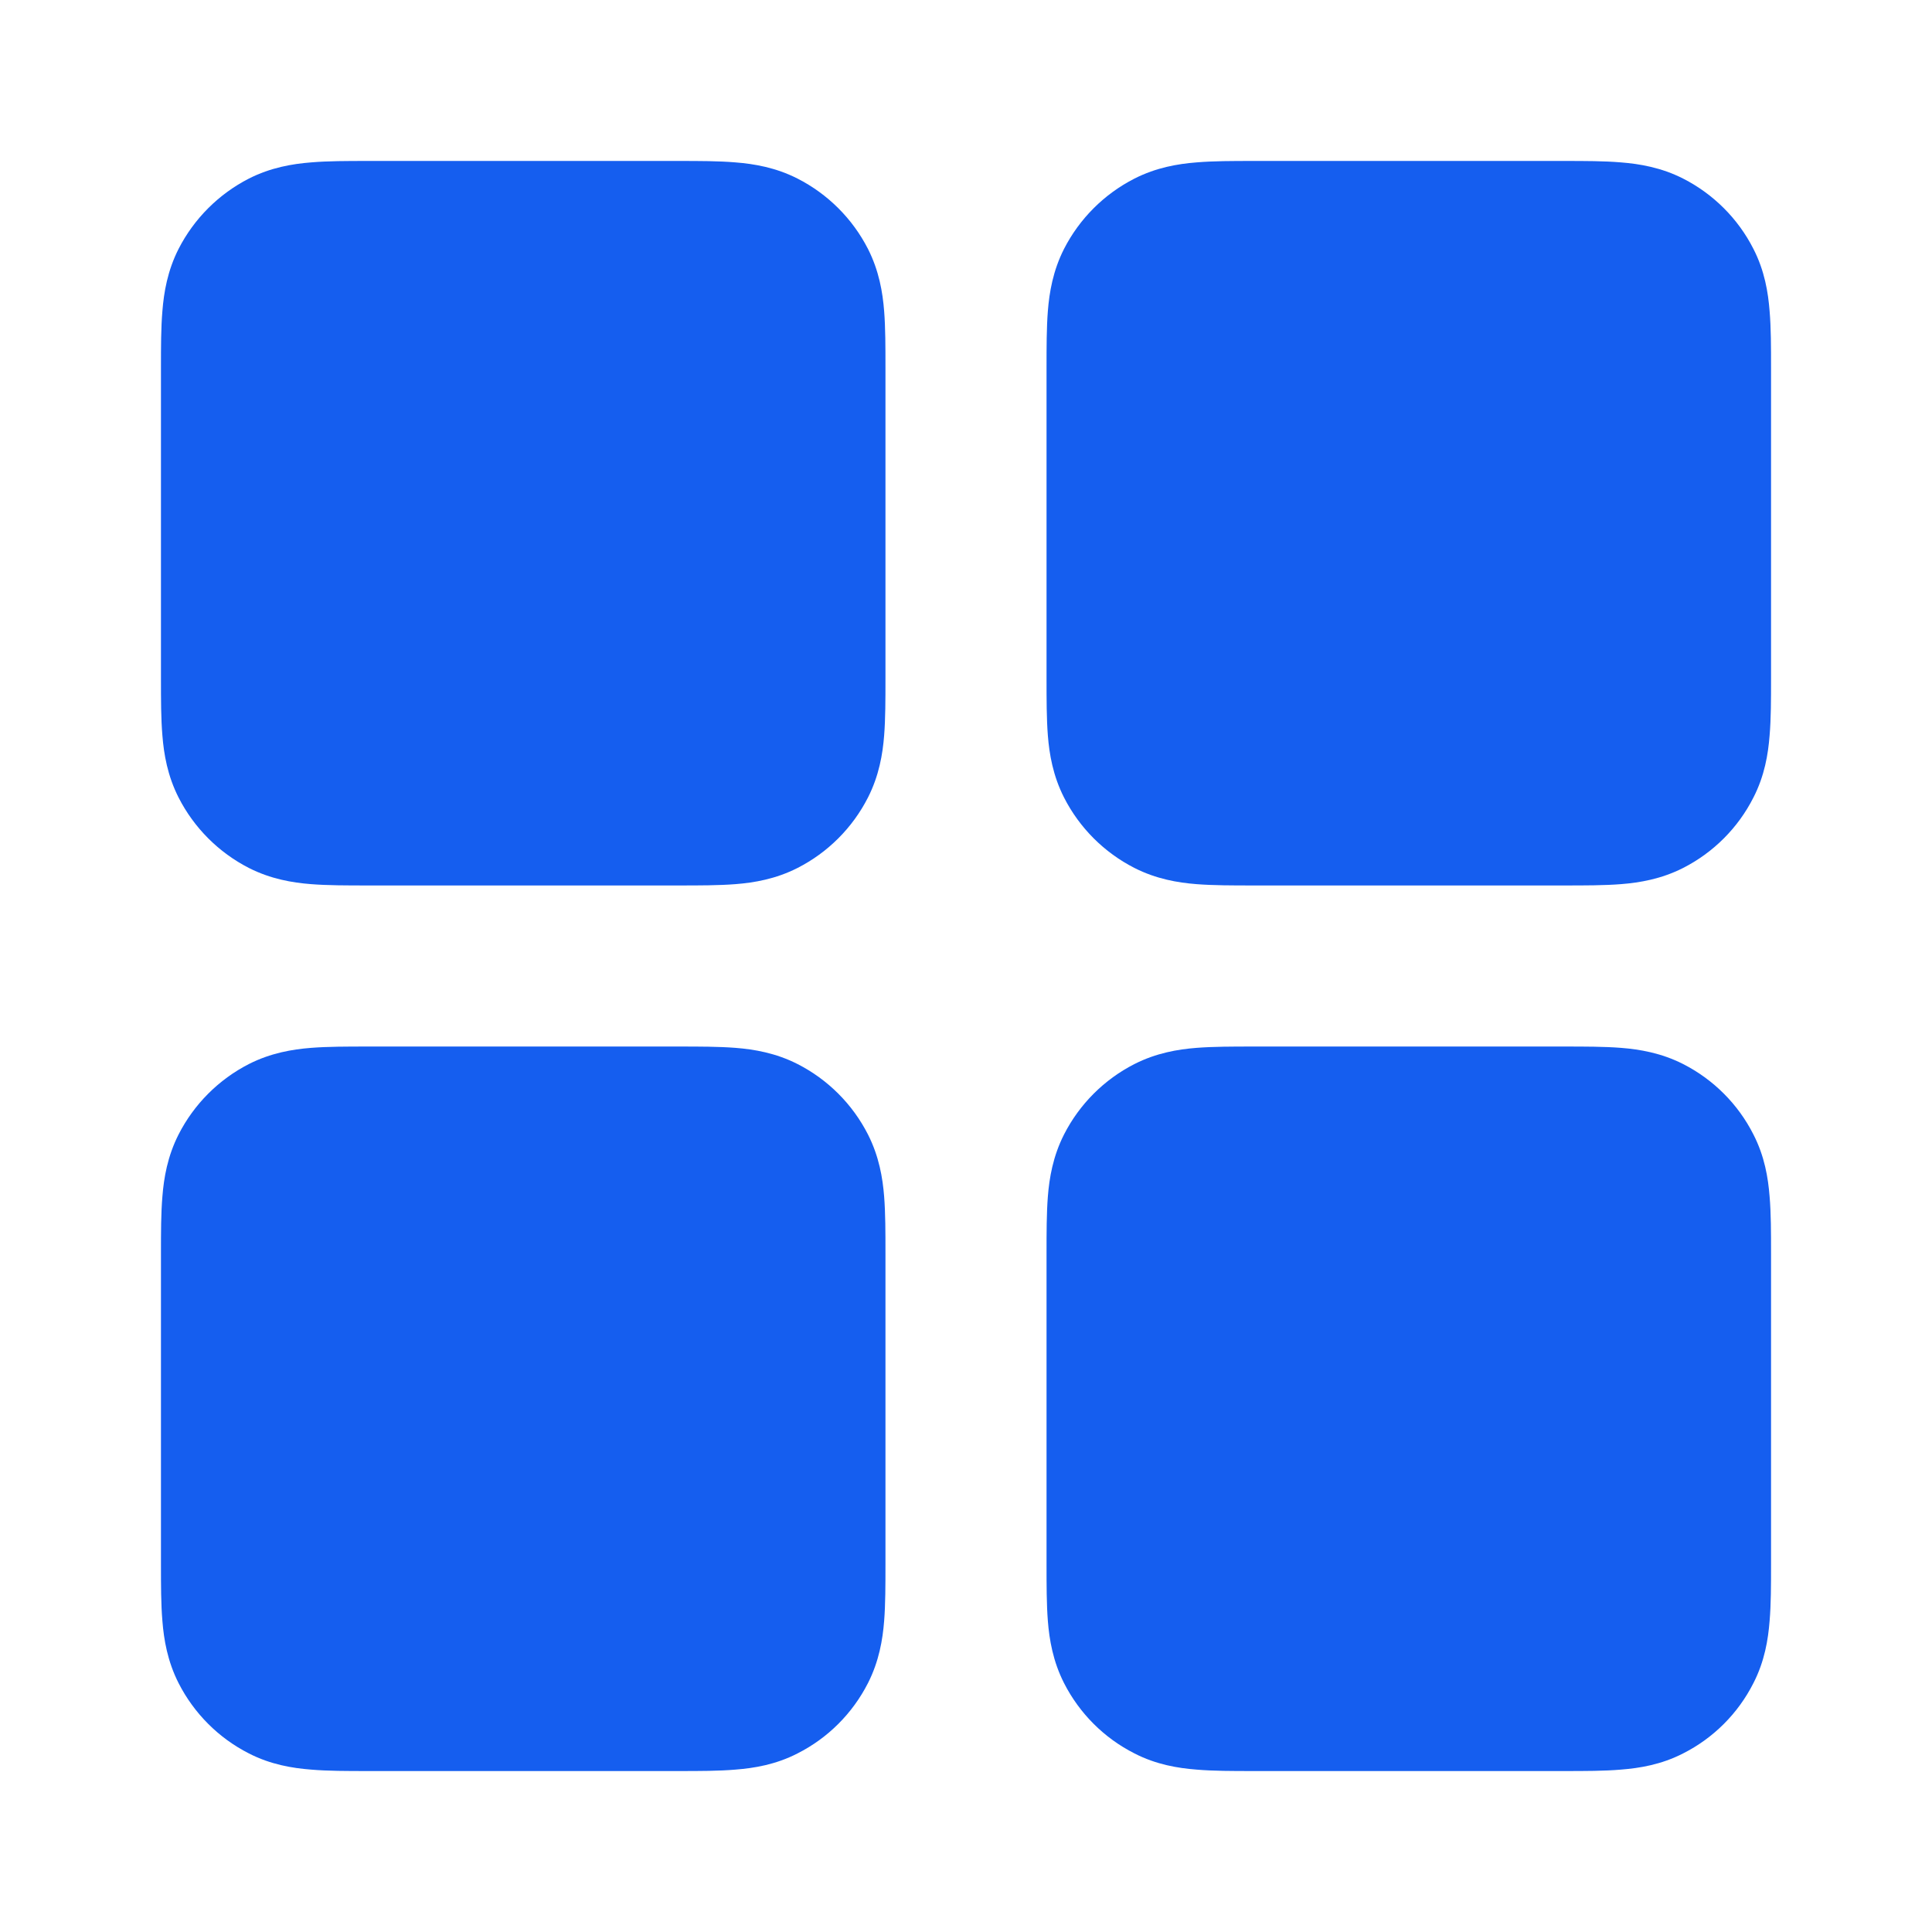
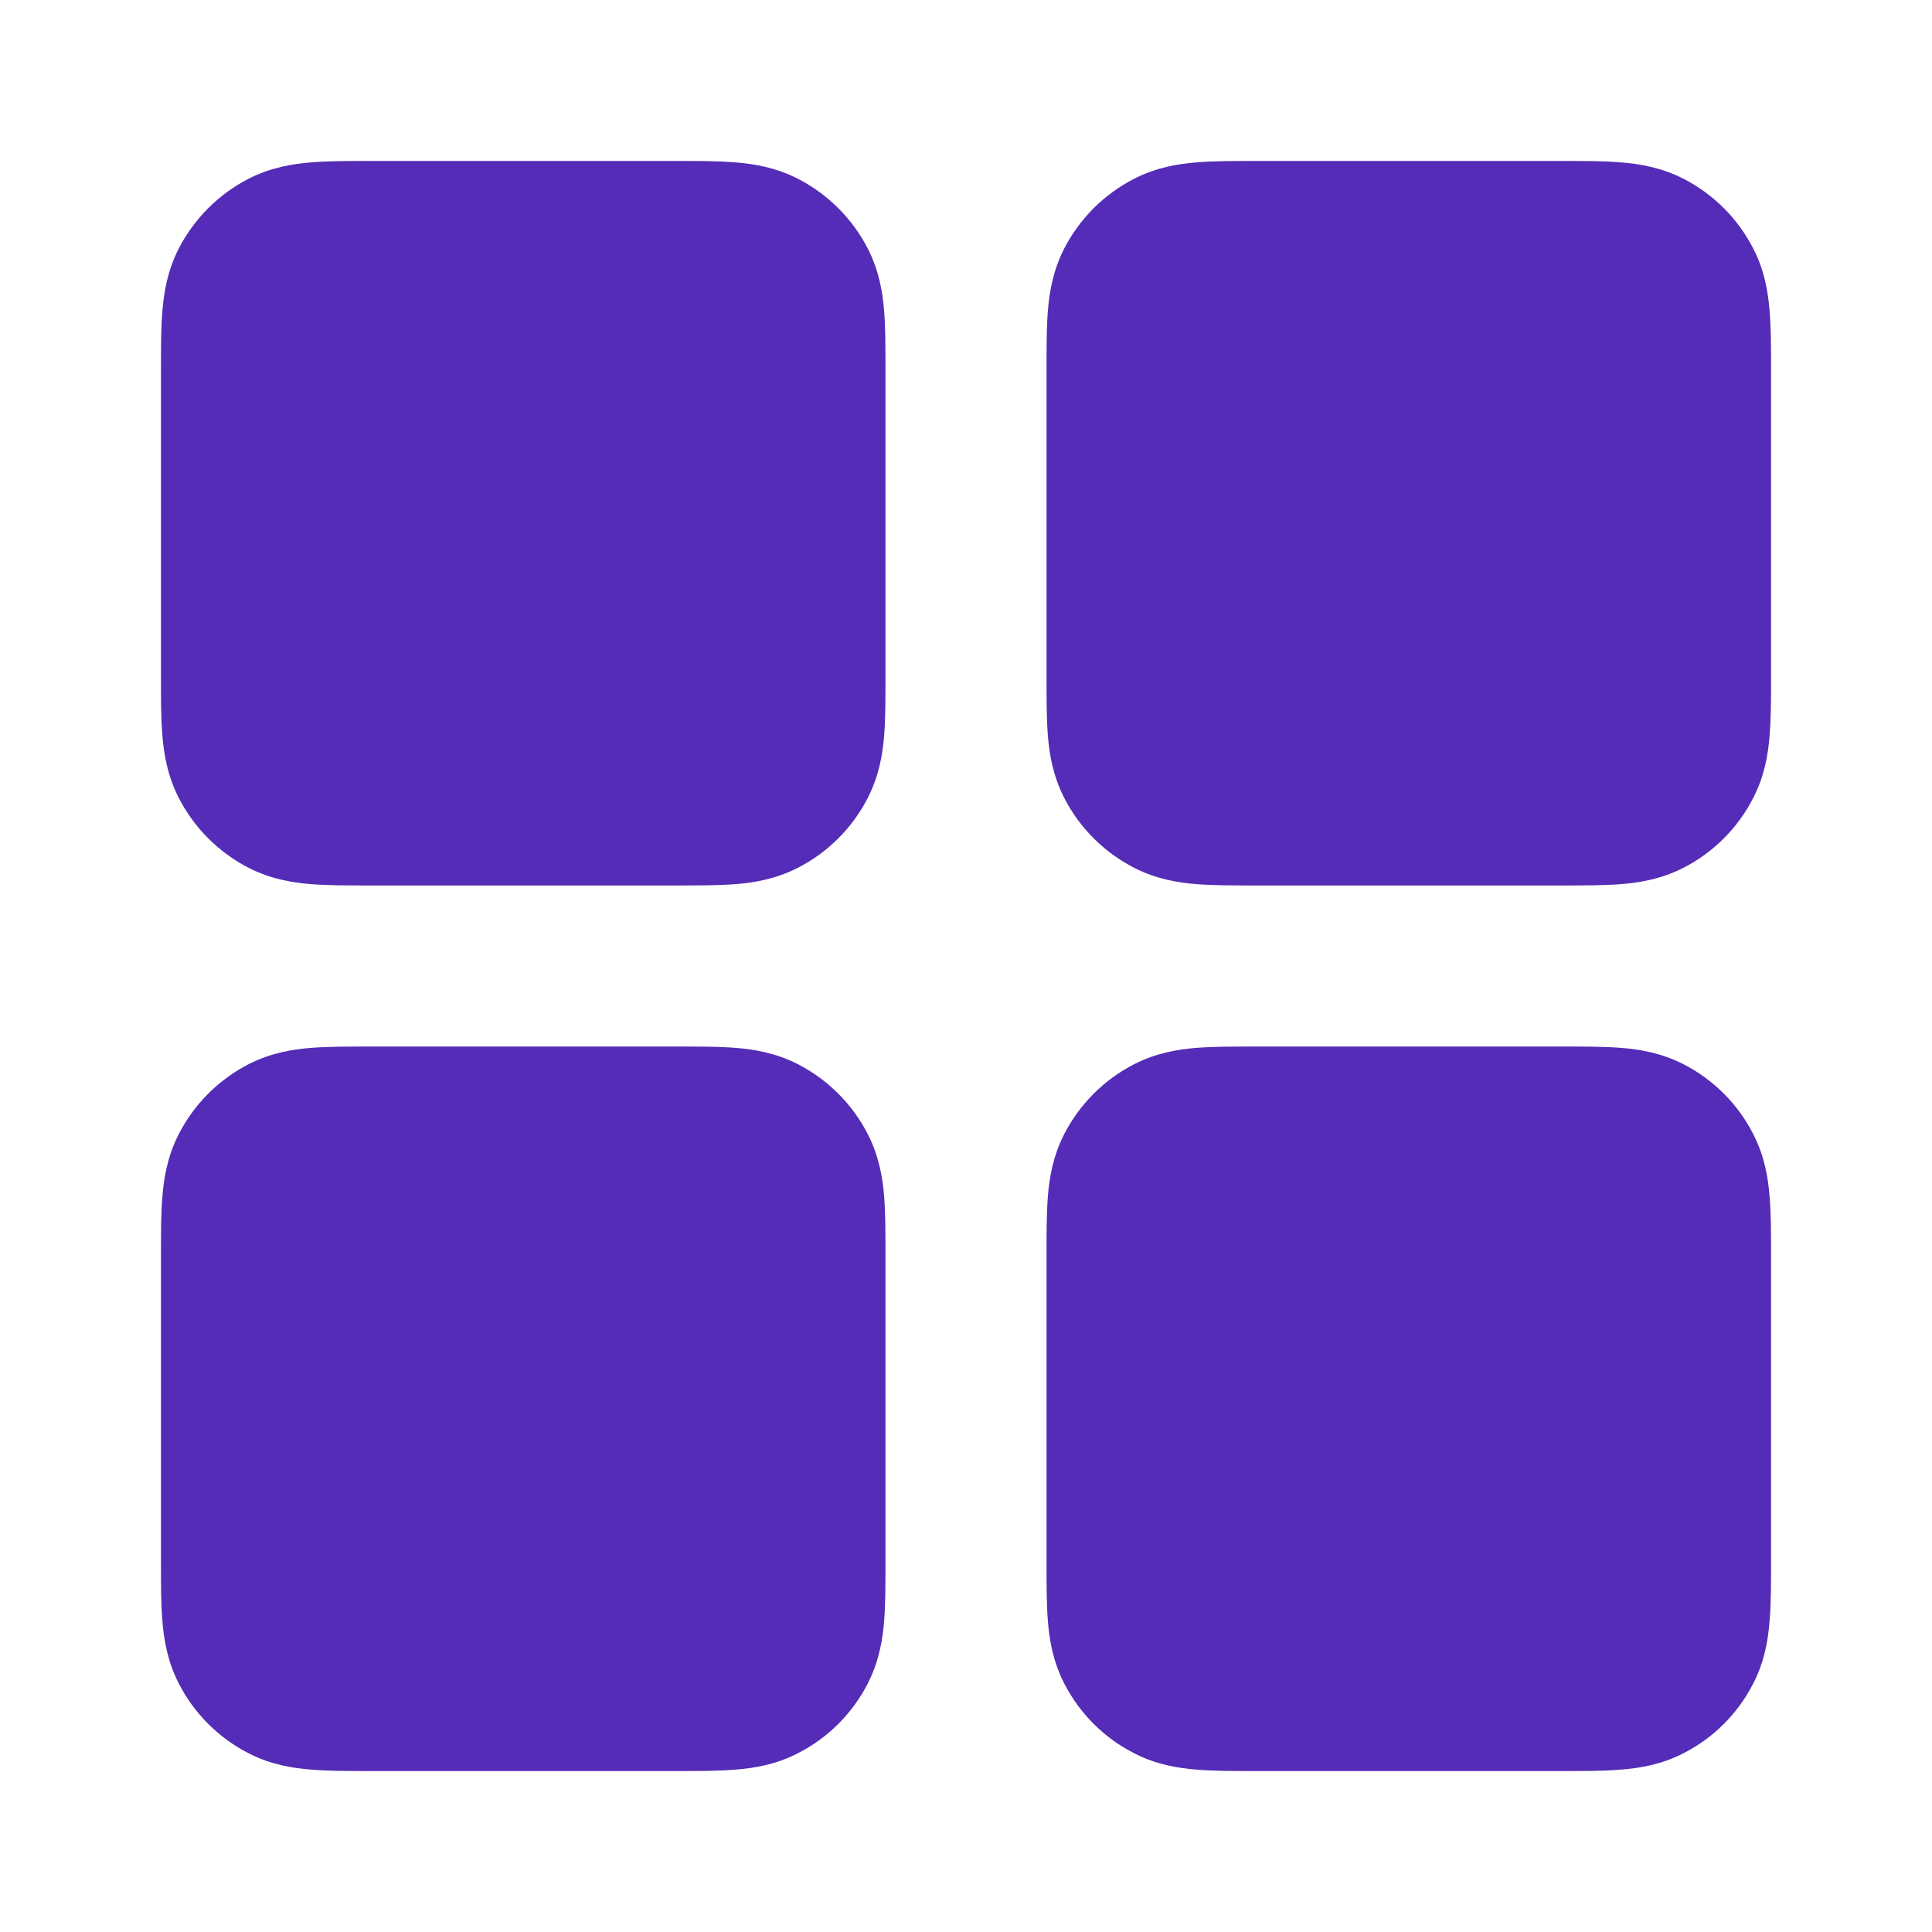
<svg xmlns="http://www.w3.org/2000/svg" width="16" height="16" viewBox="0 0 16 16" fill="none">
  <g id="grid-01">
    <g id="Solid">
-       <path fill-rule="evenodd" clip-rule="evenodd" d="M3.045 1.333C3.904 1.333 4.764 1.333 5.621 1.333C5.79 1.333 5.953 1.333 6.092 1.345C6.245 1.357 6.424 1.387 6.605 1.479C6.856 1.607 7.06 1.811 7.188 2.061C7.28 2.242 7.31 2.422 7.322 2.575C7.333 2.713 7.333 2.877 7.333 3.045V5.621C7.333 5.79 7.333 5.953 7.322 6.092C7.31 6.245 7.28 6.424 7.188 6.605C7.06 6.856 6.856 7.06 6.605 7.188C6.424 7.28 6.245 7.31 6.092 7.322C5.953 7.333 5.79 7.333 5.621 7.333H3.045C2.877 7.333 2.713 7.333 2.575 7.322C2.422 7.31 2.242 7.28 2.061 7.188C1.811 7.06 1.607 6.856 1.479 6.605C1.387 6.424 1.357 6.245 1.345 6.092C1.333 5.953 1.333 5.79 1.333 5.621C1.333 5.614 1.333 5.607 1.333 5.6V3.067C1.333 3.06 1.333 3.053 1.333 3.045C1.333 2.877 1.333 2.713 1.345 2.575C1.357 2.422 1.387 2.242 1.479 2.061C1.607 1.811 1.811 1.607 2.061 1.479C2.242 1.387 2.422 1.357 2.575 1.345C2.713 1.333 2.877 1.333 3.045 1.333Z" fill="#155EEF" />
-       <path fill-rule="evenodd" clip-rule="evenodd" d="M3.045 8.667C3.904 8.667 4.764 8.667 5.621 8.667C5.79 8.667 5.953 8.667 6.092 8.678C6.245 8.69 6.424 8.72 6.605 8.812C6.856 8.94 7.06 9.144 7.188 9.395C7.28 9.576 7.31 9.755 7.322 9.908C7.333 10.047 7.333 10.21 7.333 10.379V12.955C7.333 13.123 7.333 13.287 7.322 13.425C7.31 13.578 7.28 13.758 7.188 13.939C7.06 14.19 6.856 14.394 6.605 14.521C6.424 14.614 6.245 14.643 6.092 14.655C5.953 14.667 5.79 14.667 5.621 14.667H3.045C2.877 14.667 2.713 14.667 2.575 14.655C2.422 14.643 2.242 14.614 2.061 14.521C1.811 14.394 1.607 14.19 1.479 13.939C1.387 13.758 1.357 13.578 1.345 13.425C1.333 13.287 1.333 13.123 1.333 12.955C1.333 12.948 1.333 12.941 1.333 12.933V10.4C1.333 10.393 1.333 10.386 1.333 10.379C1.333 10.21 1.333 10.047 1.345 9.908C1.357 9.755 1.387 9.576 1.479 9.395C1.607 9.144 1.811 8.94 2.061 8.812C2.242 8.72 2.422 8.69 2.575 8.678C2.713 8.667 2.877 8.667 3.045 8.667Z" fill="#155EEF" />
-       <path fill-rule="evenodd" clip-rule="evenodd" d="M10.379 1.333C11.237 1.333 12.098 1.333 12.955 1.333C13.123 1.333 13.287 1.333 13.425 1.345C13.578 1.357 13.758 1.387 13.939 1.479C14.19 1.607 14.394 1.811 14.521 2.061C14.614 2.242 14.643 2.422 14.655 2.575C14.667 2.713 14.667 2.877 14.667 3.045V5.621C14.667 5.79 14.667 5.953 14.655 6.092C14.643 6.245 14.614 6.424 14.521 6.605C14.394 6.856 14.19 7.06 13.939 7.188C13.758 7.28 13.578 7.31 13.425 7.322C13.287 7.333 13.123 7.333 12.955 7.333H10.379C10.21 7.333 10.047 7.333 9.908 7.322C9.755 7.31 9.576 7.28 9.395 7.188C9.144 7.06 8.94 6.856 8.812 6.605C8.72 6.424 8.69 6.245 8.678 6.092C8.667 5.953 8.667 5.79 8.667 5.621C8.667 5.614 8.667 5.607 8.667 5.6V3.067C8.667 3.06 8.667 3.053 8.667 3.045C8.667 2.877 8.667 2.713 8.678 2.575C8.69 2.422 8.72 2.242 8.812 2.061C8.94 1.811 9.144 1.607 9.395 1.479C9.576 1.387 9.755 1.357 9.908 1.345C10.047 1.333 10.21 1.333 10.379 1.333Z" fill="#155EEF" />
-       <path fill-rule="evenodd" clip-rule="evenodd" d="M10.379 8.667C11.237 8.667 12.098 8.667 12.955 8.667C13.123 8.667 13.287 8.667 13.425 8.678C13.578 8.69 13.758 8.72 13.939 8.812C14.19 8.94 14.394 9.144 14.521 9.395C14.614 9.576 14.643 9.755 14.655 9.908C14.667 10.047 14.667 10.21 14.667 10.379V12.955C14.667 13.123 14.667 13.287 14.655 13.425C14.643 13.578 14.614 13.758 14.521 13.939C14.394 14.19 14.19 14.394 13.939 14.521C13.758 14.614 13.578 14.643 13.425 14.655C13.287 14.667 13.123 14.667 12.955 14.667H10.379C10.21 14.667 10.047 14.667 9.908 14.655C9.755 14.643 9.576 14.614 9.395 14.521C9.144 14.394 8.94 14.19 8.812 13.939C8.72 13.758 8.69 13.578 8.678 13.425C8.667 13.287 8.667 13.123 8.667 12.955C8.667 12.948 8.667 12.941 8.667 12.933V10.4C8.667 10.393 8.667 10.386 8.667 10.379C8.667 10.21 8.667 10.047 8.678 9.908C8.69 9.755 8.72 9.576 8.812 9.395C8.94 9.144 9.144 8.94 9.395 8.812C9.576 8.72 9.755 8.69 9.908 8.678C10.047 8.667 10.21 8.667 10.379 8.667Z" fill="#155EEF" />
+       <path fill-rule="evenodd" clip-rule="evenodd" d="M3.045 1.333C3.904 1.333 4.764 1.333 5.621 1.333C5.79 1.333 5.953 1.333 6.092 1.345C6.245 1.357 6.424 1.387 6.605 1.479C6.856 1.607 7.06 1.811 7.188 2.061C7.28 2.242 7.31 2.422 7.322 2.575C7.333 2.713 7.333 2.877 7.333 3.045V5.621C7.333 5.79 7.333 5.953 7.322 6.092C7.31 6.245 7.28 6.424 7.188 6.605C7.06 6.856 6.856 7.06 6.605 7.188C6.424 7.28 6.245 7.31 6.092 7.322C5.953 7.333 5.79 7.333 5.621 7.333H3.045C2.877 7.333 2.713 7.333 2.575 7.322C2.422 7.31 2.242 7.28 2.061 7.188C1.811 7.06 1.607 6.856 1.479 6.605C1.387 6.424 1.357 6.245 1.345 6.092C1.333 5.953 1.333 5.79 1.333 5.621C1.333 5.614 1.333 5.607 1.333 5.6V3.067C1.333 3.06 1.333 3.053 1.333 3.045C1.333 2.877 1.333 2.713 1.345 2.575C1.357 2.422 1.387 2.242 1.479 2.061C1.607 1.811 1.811 1.607 2.061 1.479C2.242 1.387 2.422 1.357 2.575 1.345C2.713 1.333 2.877 1.333 3.045 1.333Z" fill="#542cb7" />
+       <path fill-rule="evenodd" clip-rule="evenodd" d="M3.045 8.667C3.904 8.667 4.764 8.667 5.621 8.667C5.79 8.667 5.953 8.667 6.092 8.678C6.245 8.69 6.424 8.72 6.605 8.812C6.856 8.94 7.06 9.144 7.188 9.395C7.28 9.576 7.31 9.755 7.322 9.908C7.333 10.047 7.333 10.21 7.333 10.379V12.955C7.333 13.123 7.333 13.287 7.322 13.425C7.31 13.578 7.28 13.758 7.188 13.939C7.06 14.19 6.856 14.394 6.605 14.521C6.424 14.614 6.245 14.643 6.092 14.655C5.953 14.667 5.79 14.667 5.621 14.667H3.045C2.877 14.667 2.713 14.667 2.575 14.655C2.422 14.643 2.242 14.614 2.061 14.521C1.811 14.394 1.607 14.19 1.479 13.939C1.387 13.758 1.357 13.578 1.345 13.425C1.333 13.287 1.333 13.123 1.333 12.955C1.333 12.948 1.333 12.941 1.333 12.933V10.4C1.333 10.393 1.333 10.386 1.333 10.379C1.333 10.21 1.333 10.047 1.345 9.908C1.357 9.755 1.387 9.576 1.479 9.395C1.607 9.144 1.811 8.94 2.061 8.812C2.242 8.72 2.422 8.69 2.575 8.678C2.713 8.667 2.877 8.667 3.045 8.667Z" fill="#542cb7" />
+       <path fill-rule="evenodd" clip-rule="evenodd" d="M10.379 1.333C11.237 1.333 12.098 1.333 12.955 1.333C13.123 1.333 13.287 1.333 13.425 1.345C13.578 1.357 13.758 1.387 13.939 1.479C14.19 1.607 14.394 1.811 14.521 2.061C14.614 2.242 14.643 2.422 14.655 2.575C14.667 2.713 14.667 2.877 14.667 3.045V5.621C14.667 5.79 14.667 5.953 14.655 6.092C14.643 6.245 14.614 6.424 14.521 6.605C14.394 6.856 14.19 7.06 13.939 7.188C13.758 7.28 13.578 7.31 13.425 7.322C13.287 7.333 13.123 7.333 12.955 7.333H10.379C10.21 7.333 10.047 7.333 9.908 7.322C9.755 7.31 9.576 7.28 9.395 7.188C9.144 7.06 8.94 6.856 8.812 6.605C8.72 6.424 8.69 6.245 8.678 6.092C8.667 5.953 8.667 5.79 8.667 5.621C8.667 5.614 8.667 5.607 8.667 5.6V3.067C8.667 3.06 8.667 3.053 8.667 3.045C8.667 2.877 8.667 2.713 8.678 2.575C8.69 2.422 8.72 2.242 8.812 2.061C8.94 1.811 9.144 1.607 9.395 1.479C9.576 1.387 9.755 1.357 9.908 1.345C10.047 1.333 10.21 1.333 10.379 1.333Z" fill="#542cb7" />
+       <path fill-rule="evenodd" clip-rule="evenodd" d="M10.379 8.667C11.237 8.667 12.098 8.667 12.955 8.667C13.123 8.667 13.287 8.667 13.425 8.678C13.578 8.69 13.758 8.72 13.939 8.812C14.19 8.94 14.394 9.144 14.521 9.395C14.614 9.576 14.643 9.755 14.655 9.908C14.667 10.047 14.667 10.21 14.667 10.379V12.955C14.667 13.123 14.667 13.287 14.655 13.425C14.643 13.578 14.614 13.758 14.521 13.939C14.394 14.19 14.19 14.394 13.939 14.521C13.758 14.614 13.578 14.643 13.425 14.655C13.287 14.667 13.123 14.667 12.955 14.667H10.379C10.21 14.667 10.047 14.667 9.908 14.655C9.755 14.643 9.576 14.614 9.395 14.521C9.144 14.394 8.94 14.19 8.812 13.939C8.72 13.758 8.69 13.578 8.678 13.425C8.667 13.287 8.667 13.123 8.667 12.955C8.667 12.948 8.667 12.941 8.667 12.933V10.4C8.667 10.393 8.667 10.386 8.667 10.379C8.667 10.21 8.667 10.047 8.678 9.908C8.69 9.755 8.72 9.576 8.812 9.395C8.94 9.144 9.144 8.94 9.395 8.812C9.576 8.72 9.755 8.69 9.908 8.678C10.047 8.667 10.21 8.667 10.379 8.667Z" fill="#542cb7" />
    </g>
  </g>
</svg>
